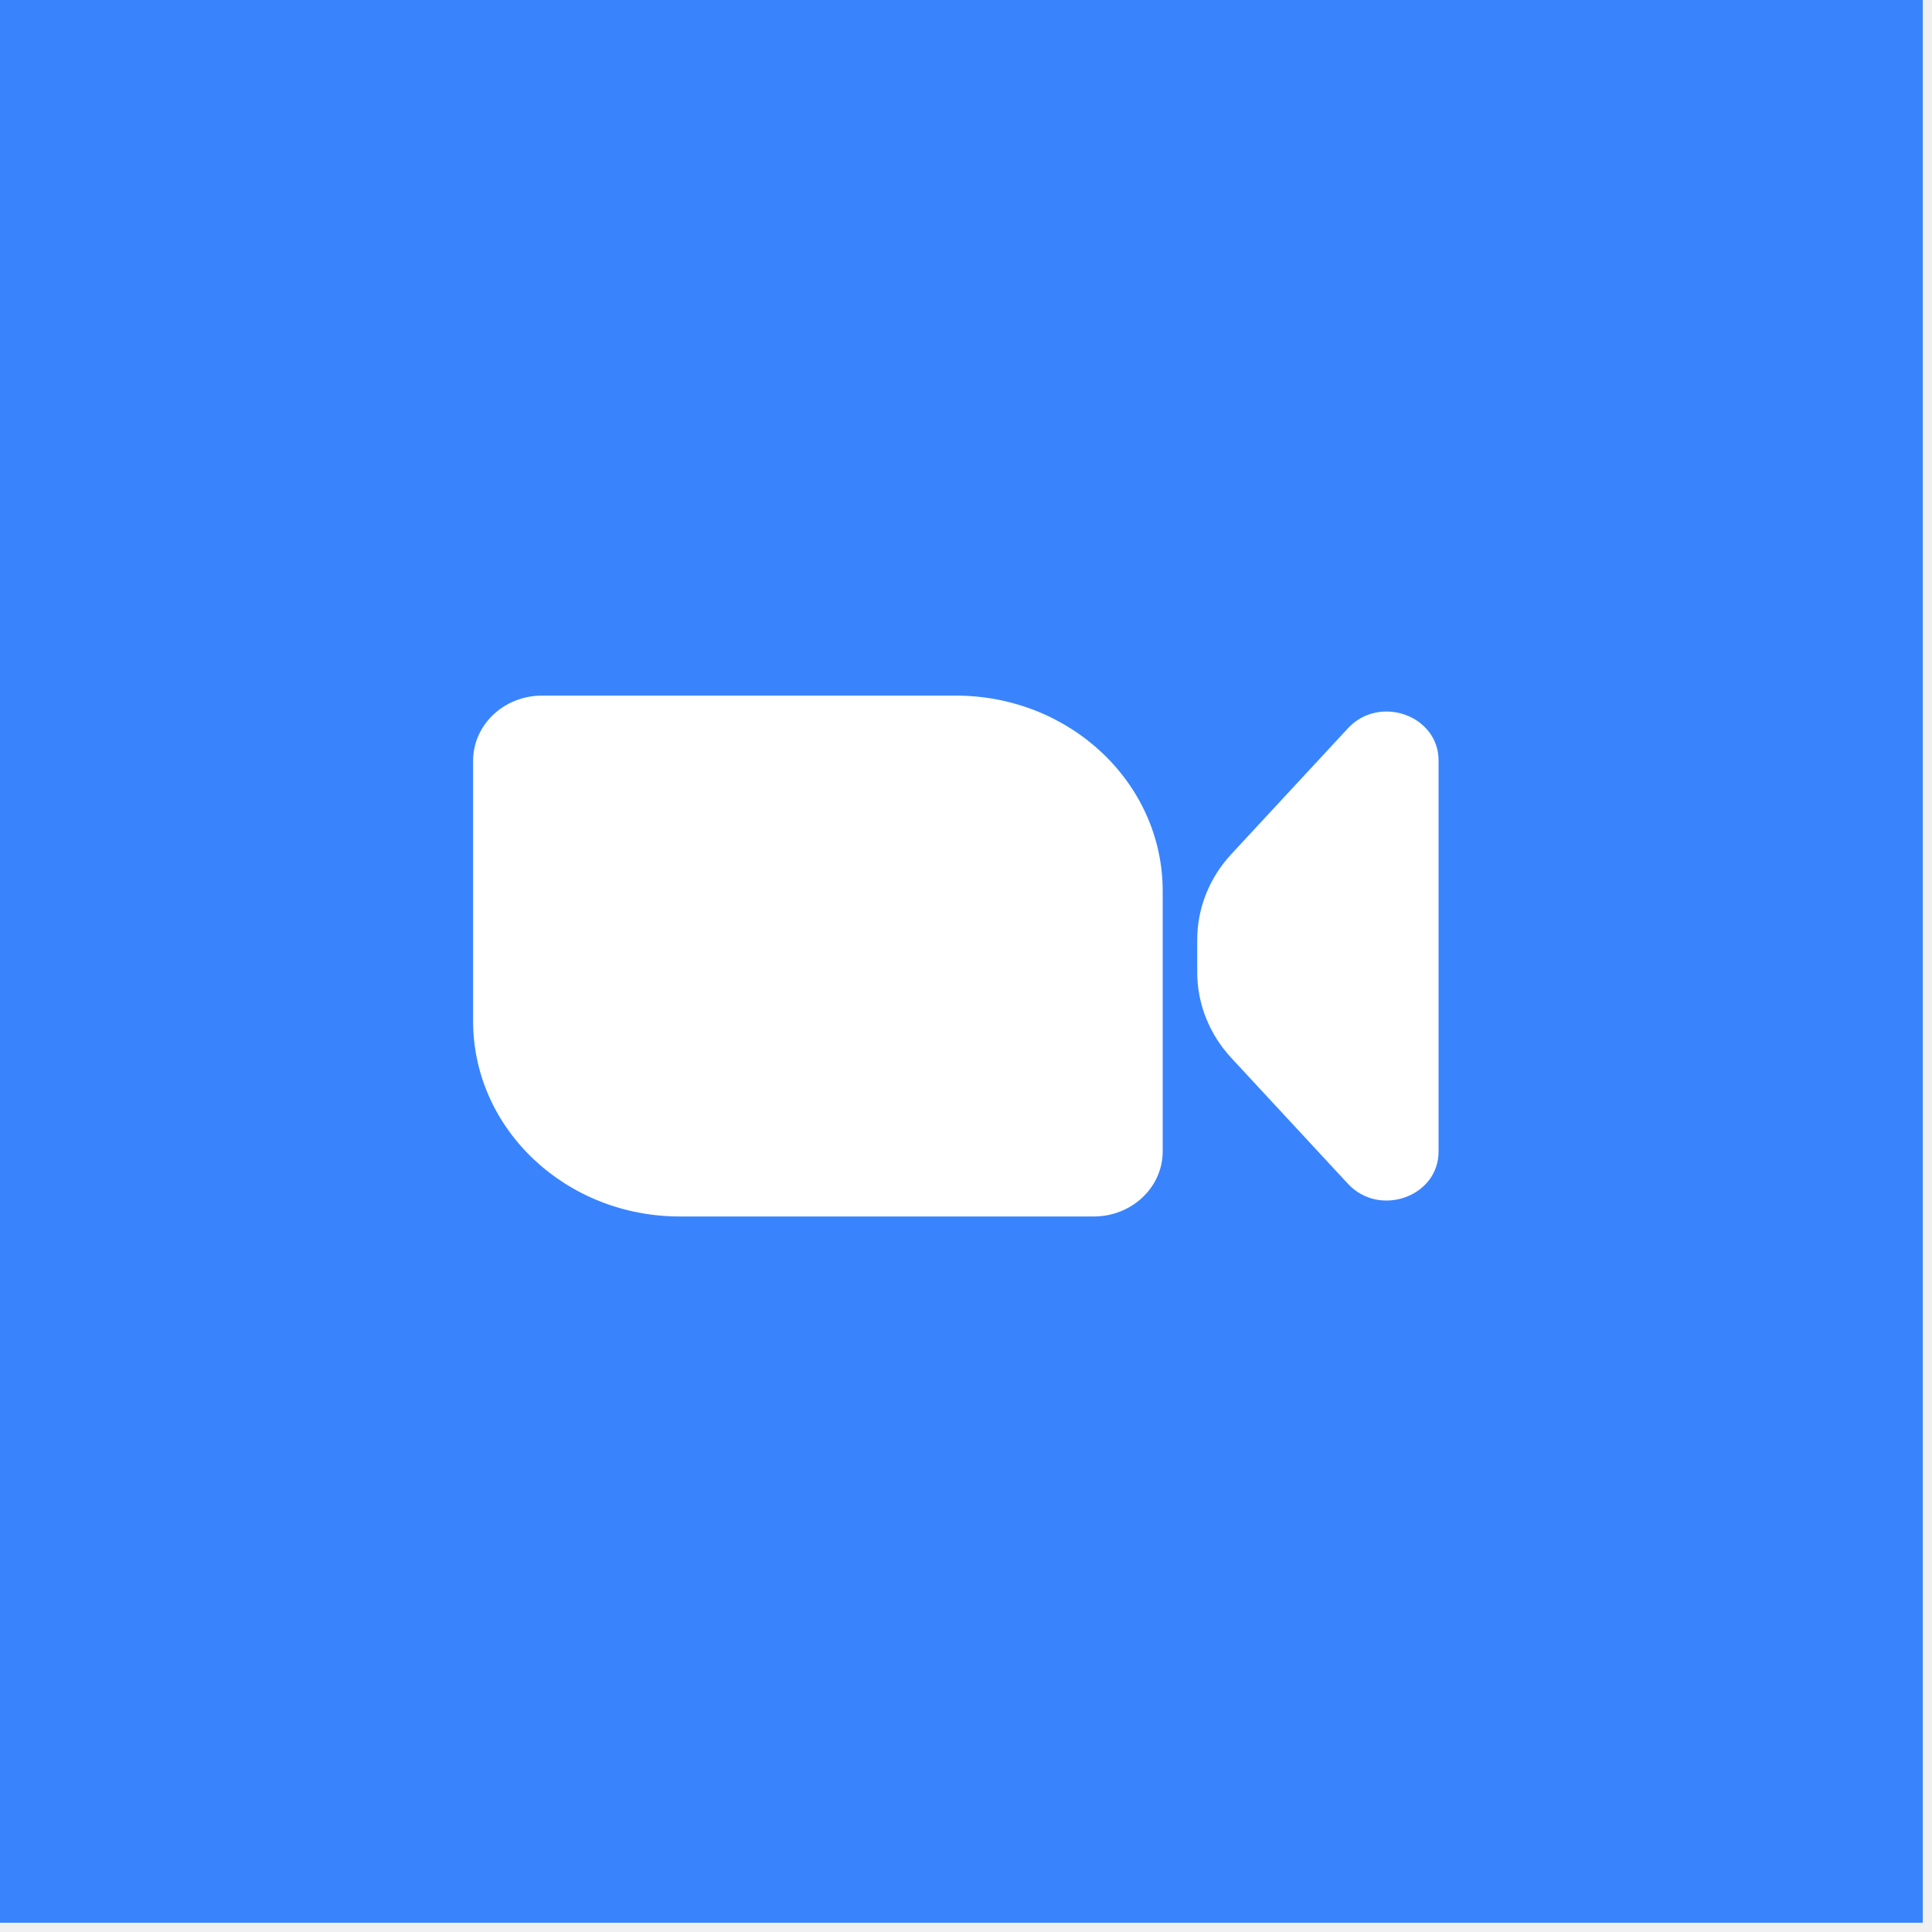
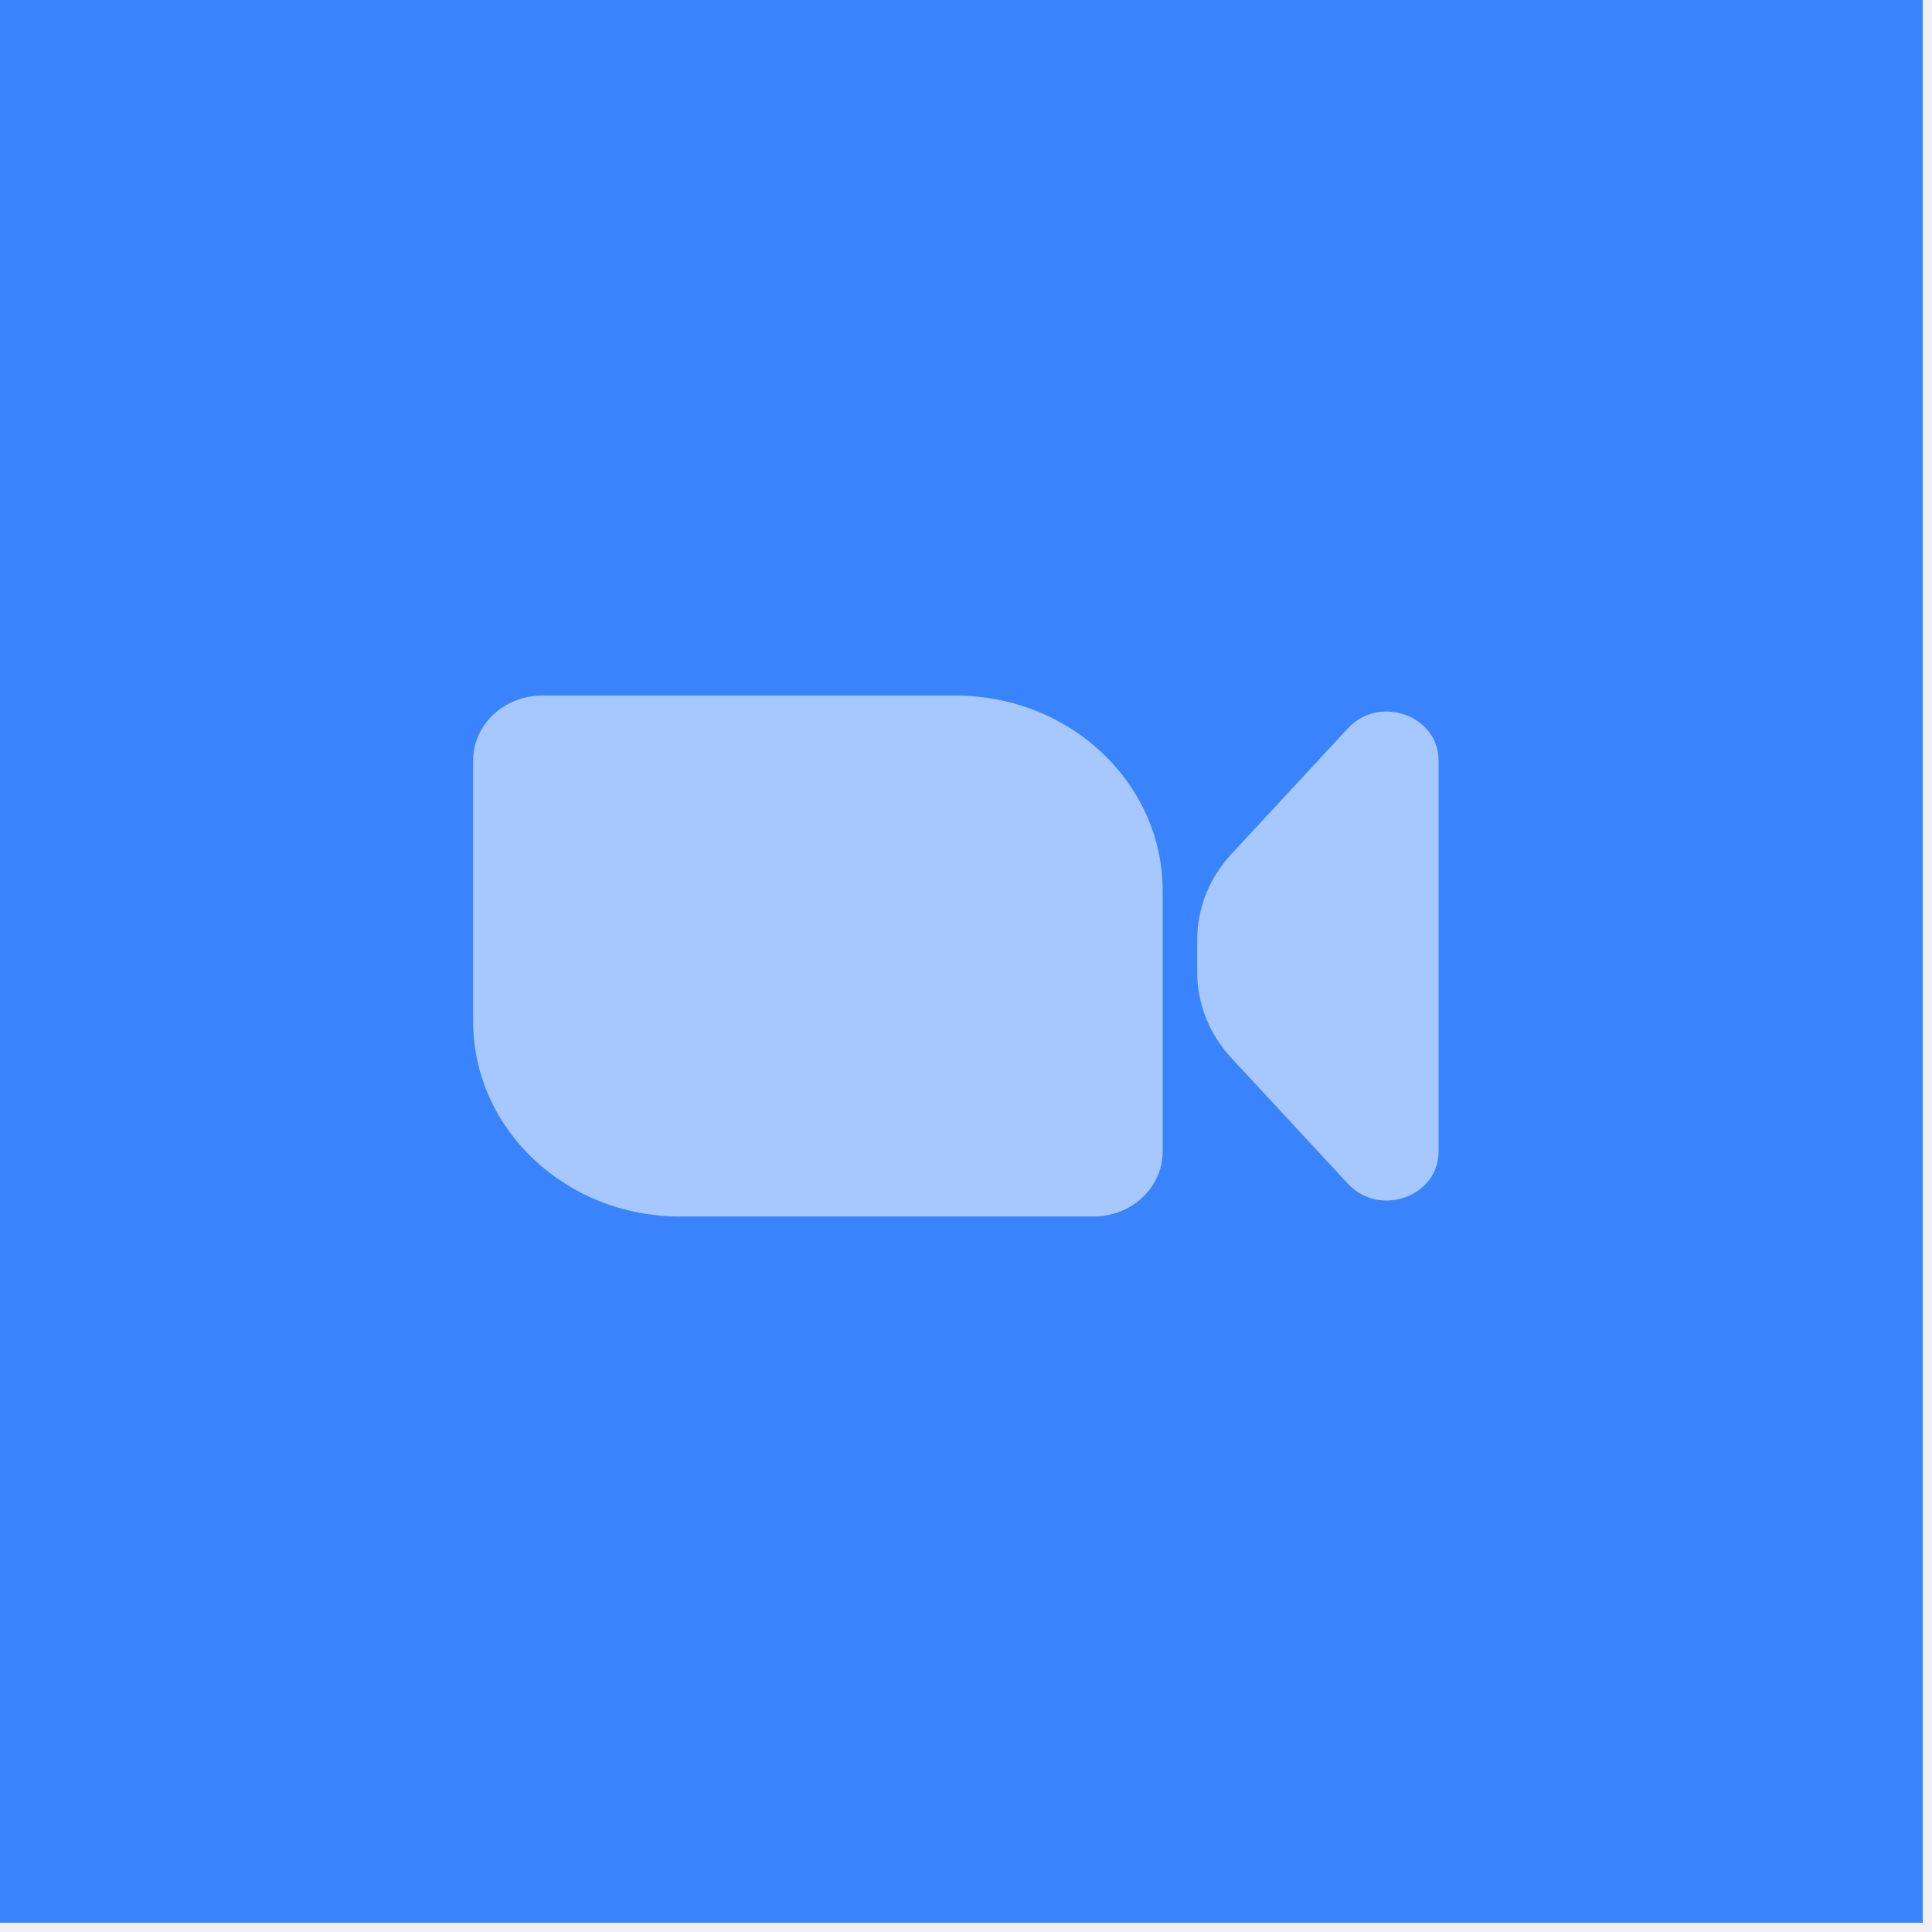
<svg xmlns="http://www.w3.org/2000/svg" fill="none" height="92" viewBox="0 0 92 92" width="92">
  <path d="m0 0h91.56v91.56h-91.56z" fill="#3984fd" />
-   <g fill="#fff">
+   <g fill="#a6c8ff">
    <path d="m22.529 36.224c0-1.712 1.47-3.1 3.284-3.1h19.702c5.441 0 9.851 4.164 9.851 9.302v12.402c0 1.712-1.47 3.1-3.284 3.1h-19.702c-5.441 0-9.851-4.164-9.851-9.302z" />
    <path d="m57.01 44.755c0-1.502.577-2.953 1.625-4.083l5.552-5.991c1.497-1.616 4.316-.616 4.316 1.531v18.627c0 2.147-2.819 3.147-4.316 1.531l-5.552-5.991c-1.047-1.13-1.625-2.582-1.625-4.083z" />
  </g>
</svg>
